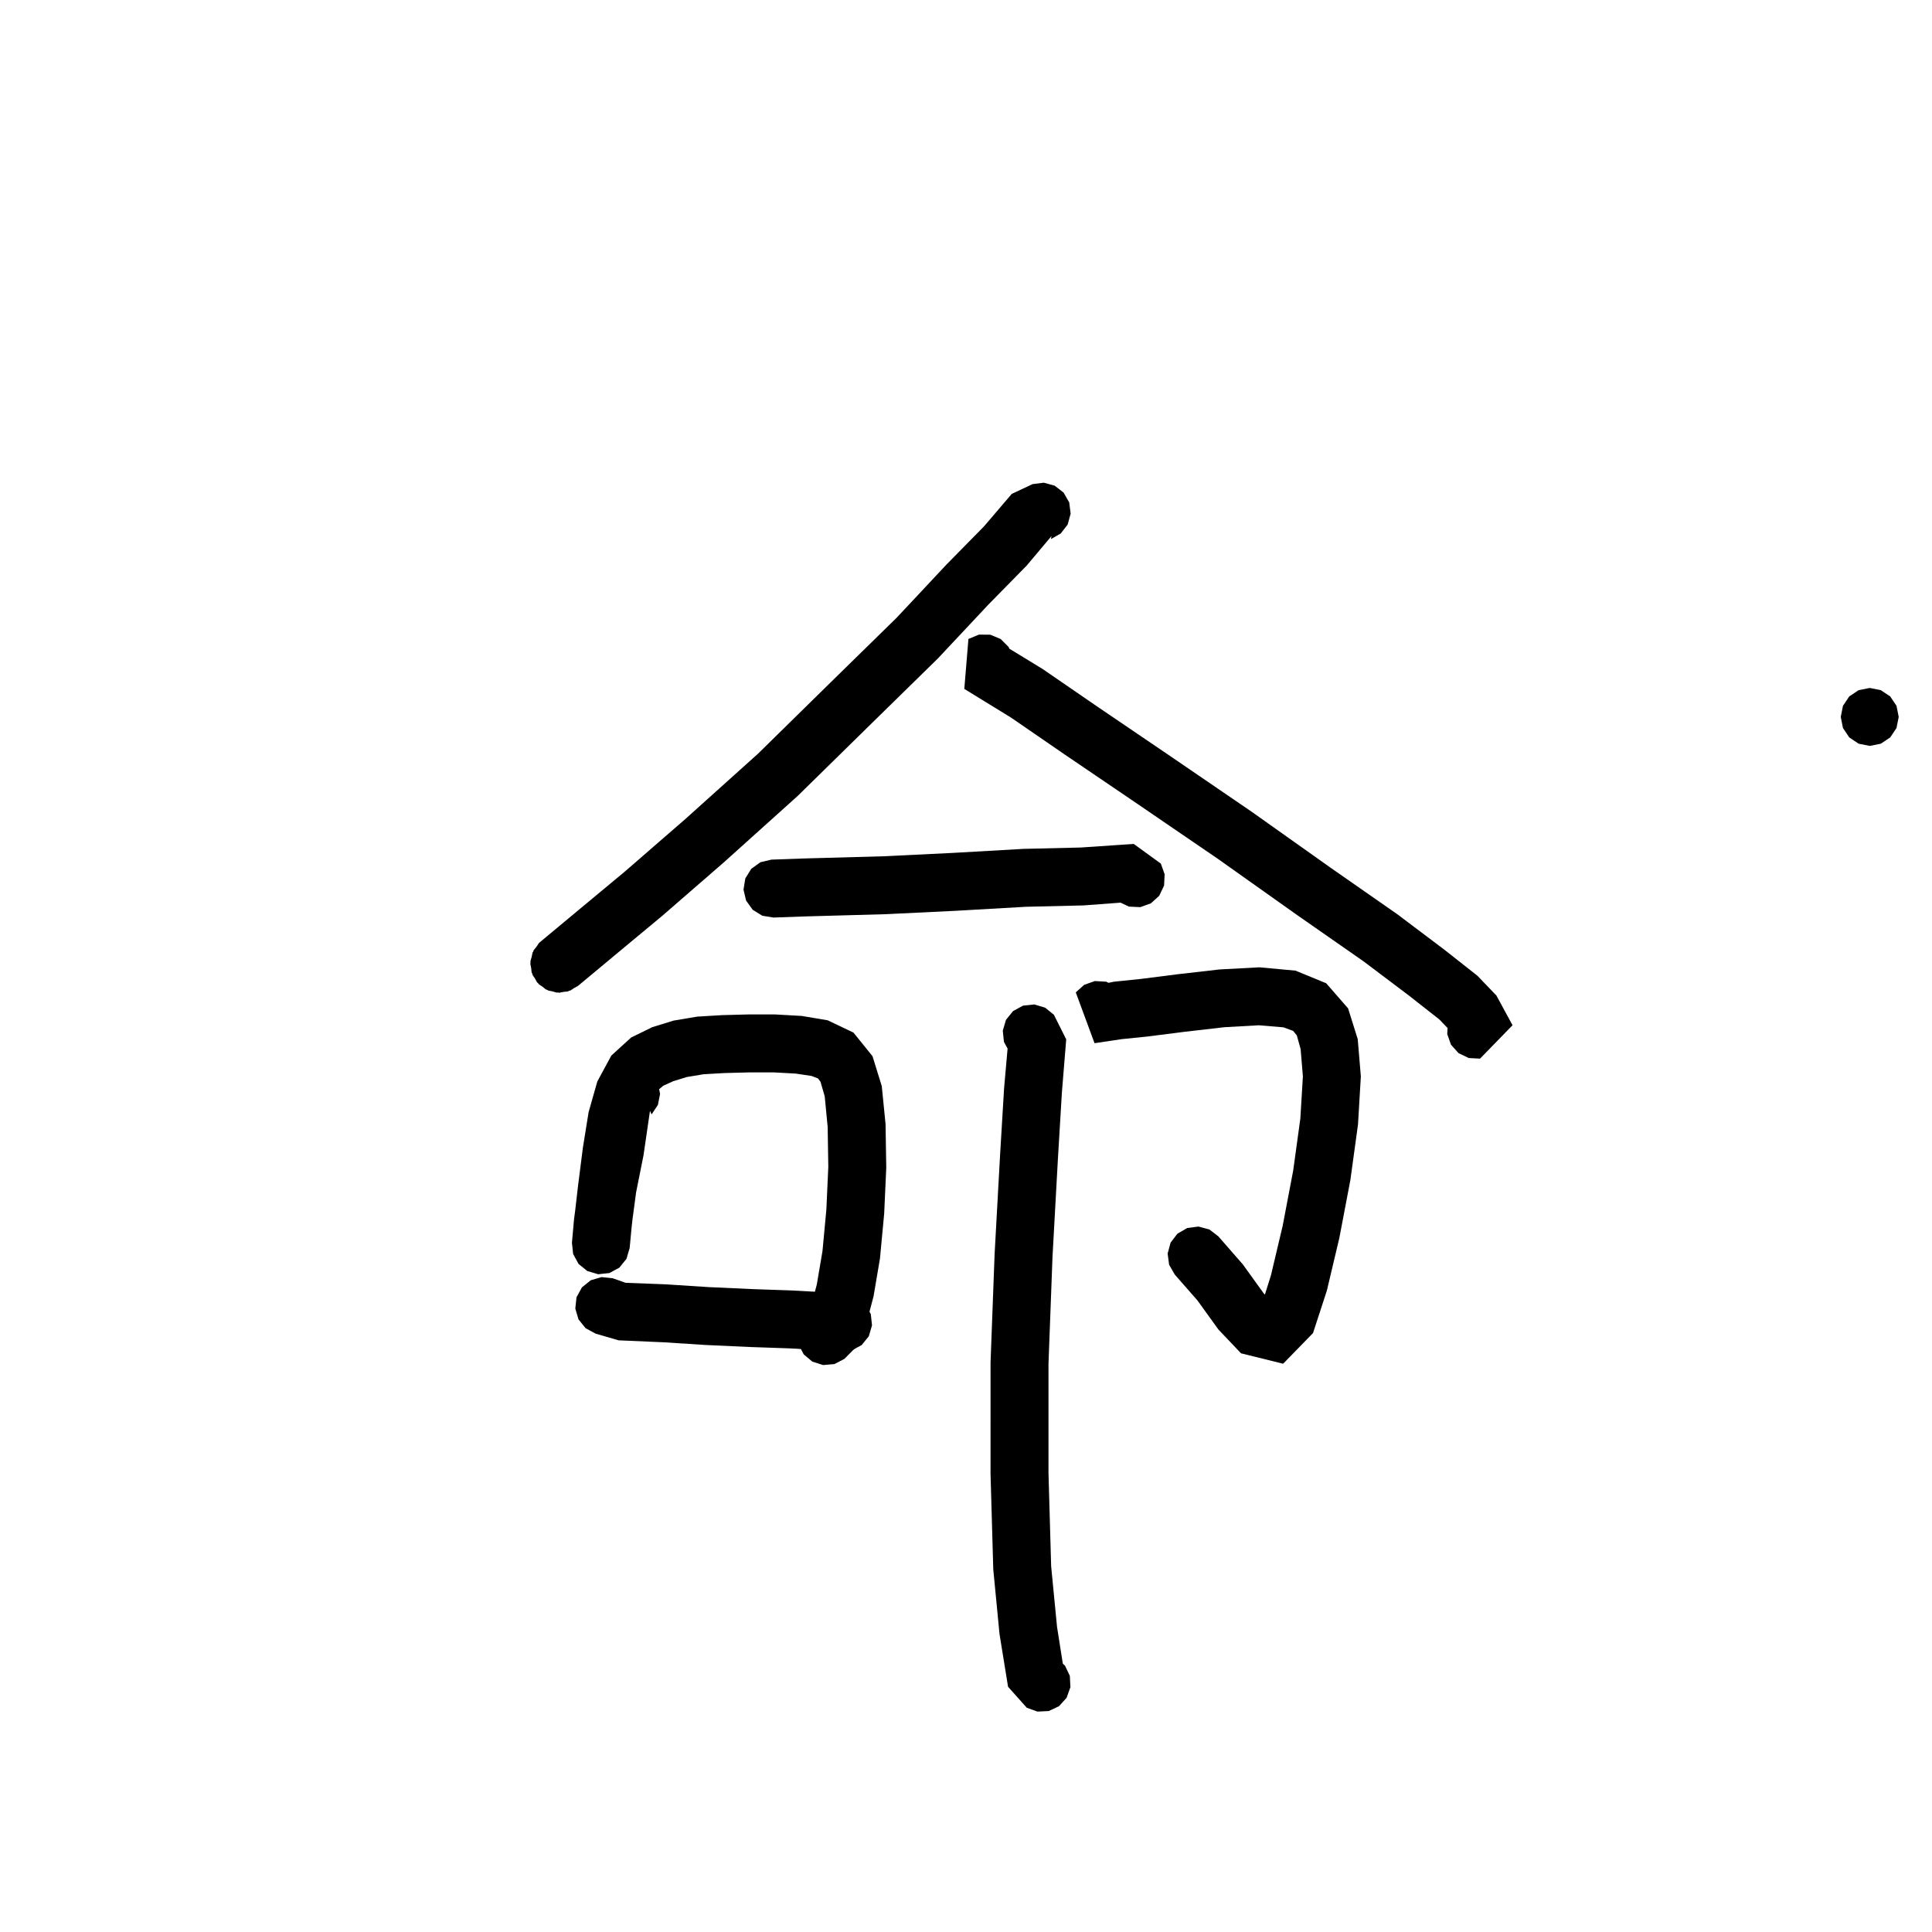
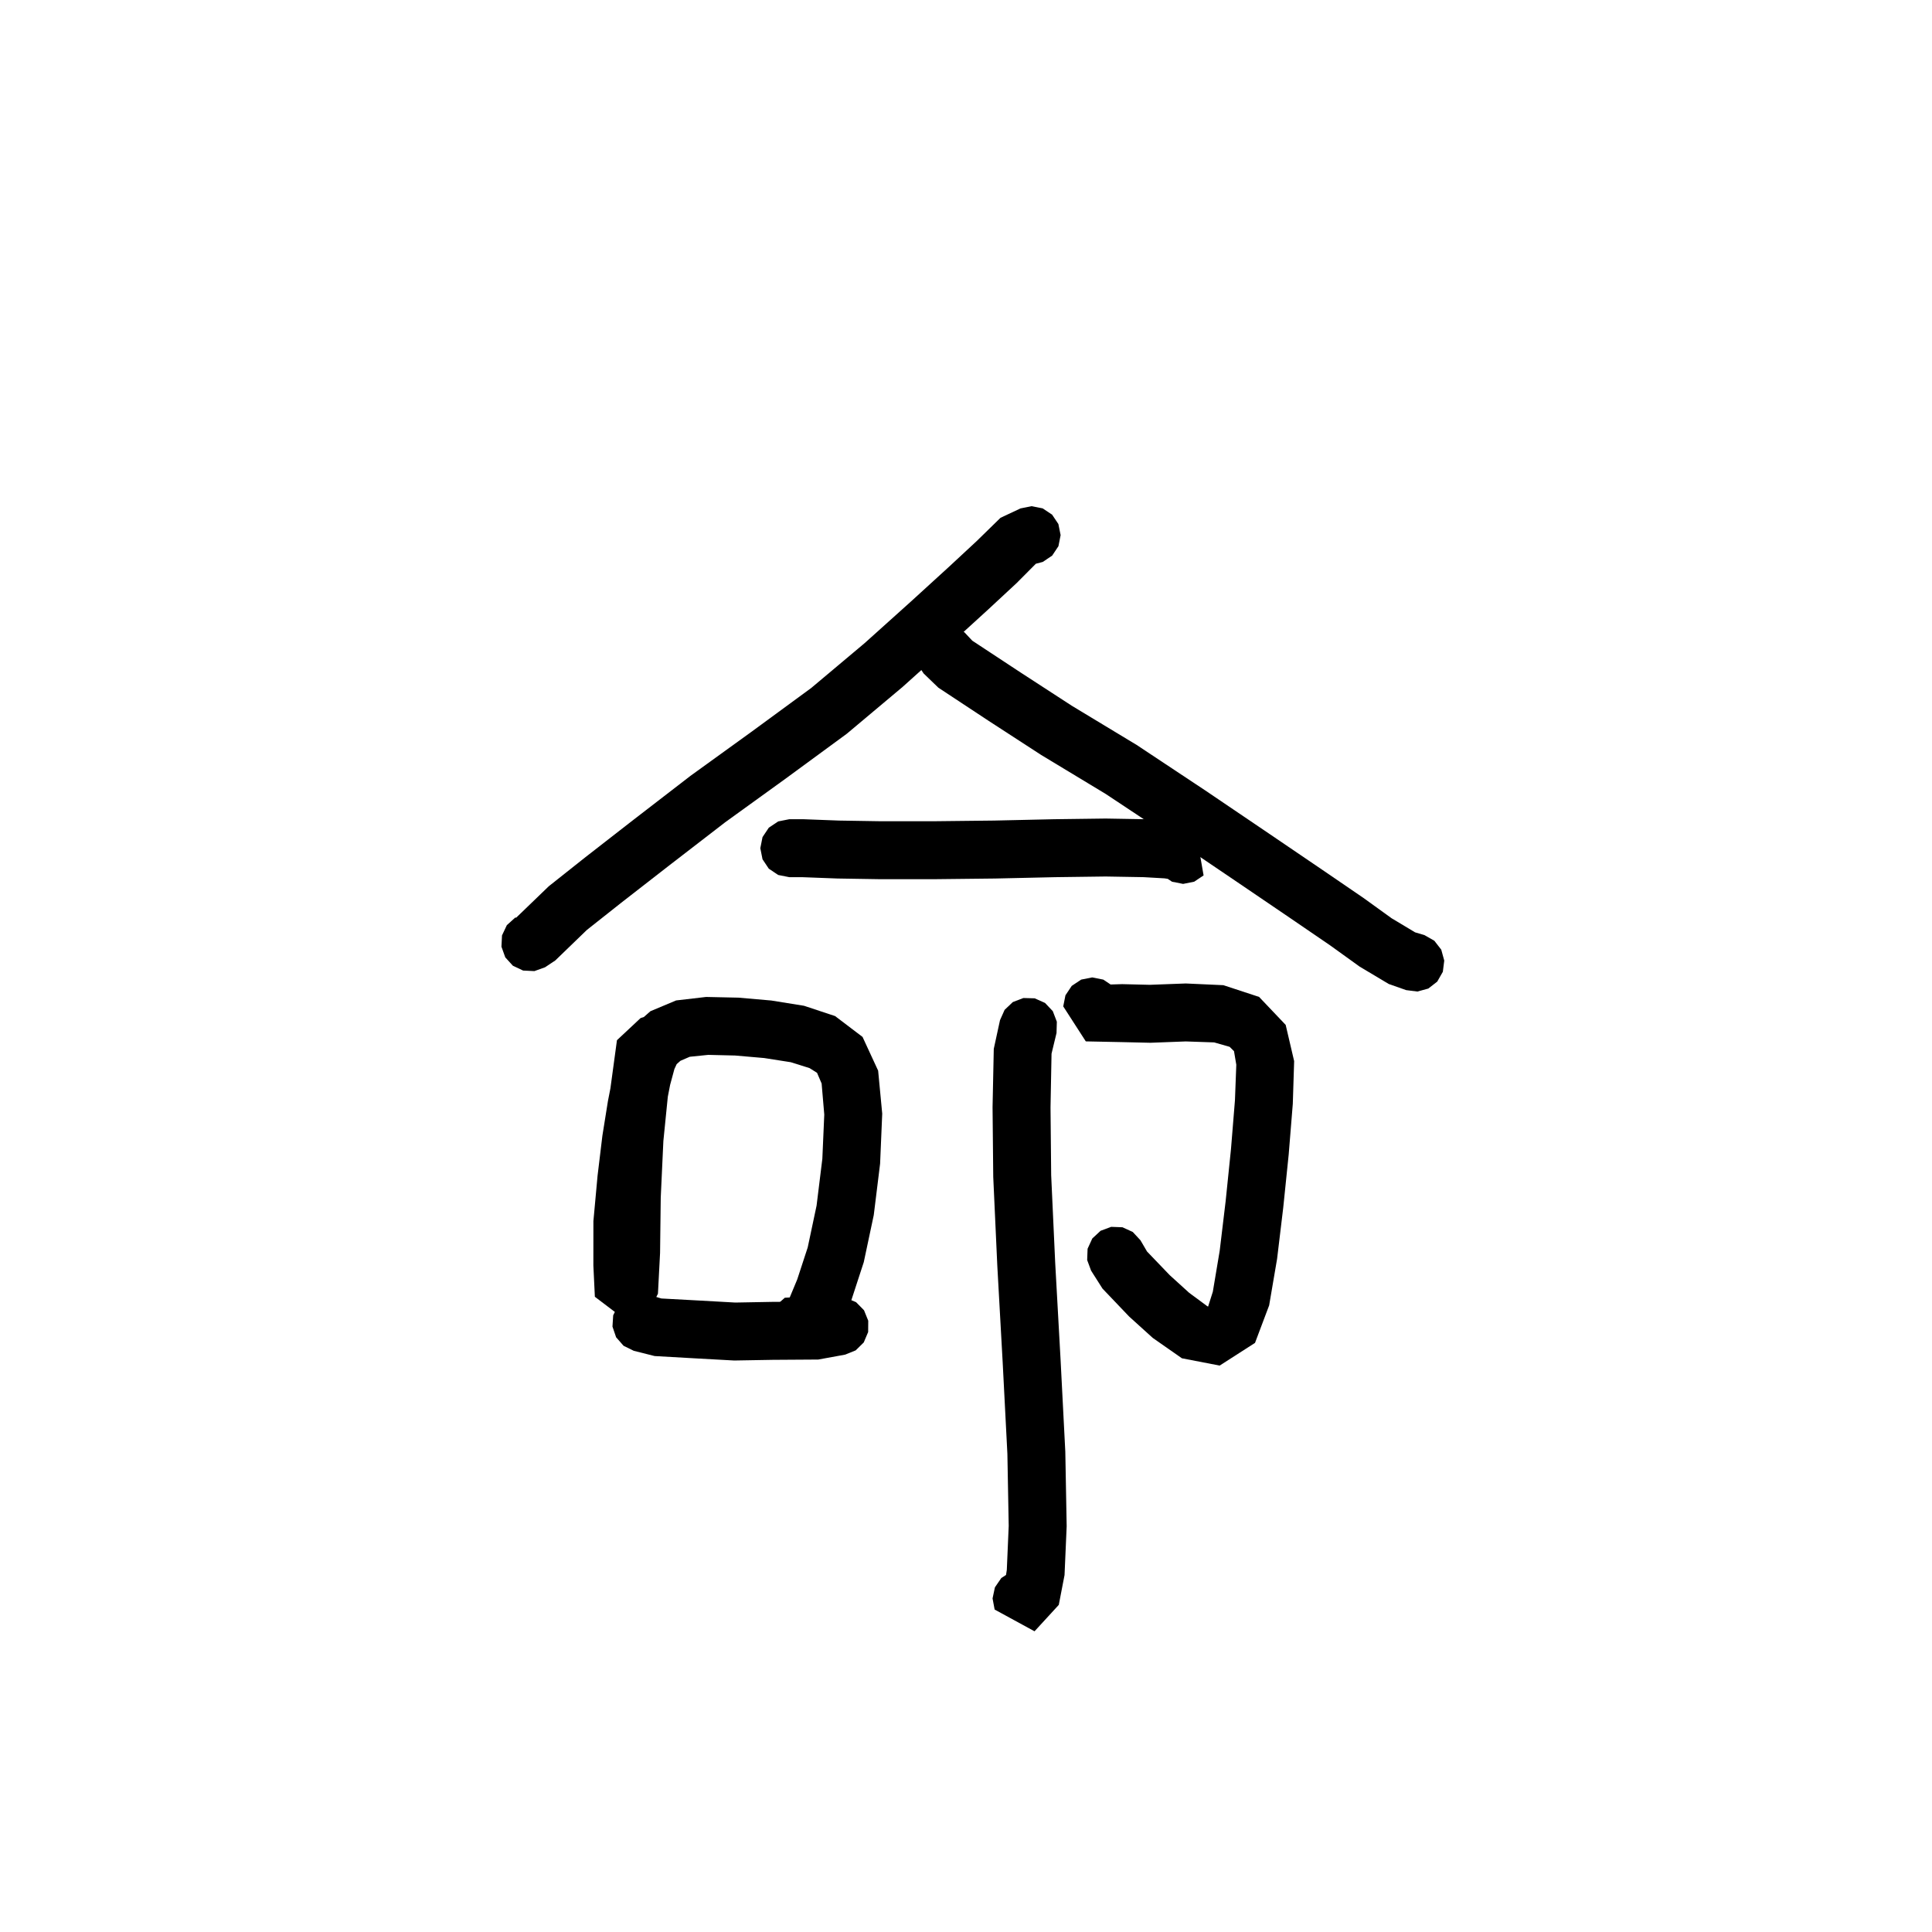
<svg xmlns="http://www.w3.org/2000/svg" viewBox="0 0 300 300" width="300" height="300">
-   <path d="M 160.337 75.173 L 157.102 76.694 L 152.807 81.723 L 147.009 87.622 L 139.212 95.94 L 129.131 105.812 L 117.701 117.036 L 106.408 127.188 L 96.959 135.391 L 90.206 141 L 83.968 146.193 L 82.863 147.558 L 82.365 149.242 L 82.55 150.988 L 83.388 152.53 L 84.753 153.635 L 86.437 154.133 L 88.183 153.949 L 89.726 153.11 L 95.961 147.92 L 102.798 142.24 L 112.373 133.927 L 123.867 123.591 L 135.433 112.237 L 145.631 102.248 L 153.514 93.842 L 159.423 87.824 L 163.281 83.237 L 163.183 83.712 L 164.708 82.842 L 165.785 81.455 L 166.248 79.762 L 166.029 78.019 L 165.159 76.494 L 163.772 75.418 L 162.079 74.954 Z M 90.029 152.834 L 90.203 152.659 L 91.178 151.199 L 91.521 149.477 L 91.178 147.755 L 90.203 146.295 L 88.743 145.32 L 87.021 144.977 L 85.299 145.32 L 83.839 146.295 L 83.665 146.47 L 82.689 147.929 L 82.347 149.652 L 82.689 151.374 L 83.665 152.834 L 85.125 153.809 L 86.847 154.152 L 88.569 153.809 Z" fill="black" fill-rule="nonzero" />
-   <path d="M 150.378 99.217 L 149.736 106.972 L 156.999 111.433 L 165.285 117.131 L 176.683 124.869 L 189.188 133.414 L 201.4 142.077 L 211.708 149.261 L 218.811 154.616 L 223.507 158.305 L 225.376 160.26 L 225.935 160.314 L 228.545 155.476 L 226.888 156.058 L 225.581 157.23 L 224.822 158.814 L 224.726 160.567 L 225.309 162.223 L 226.481 163.53 L 228.064 164.29 L 229.818 164.385 L 234.866 159.198 L 232.359 154.583 L 229.42 151.52 L 224.29 147.475 L 216.968 141.958 L 206.579 134.717 L 194.331 126.028 L 181.75 117.431 L 170.359 109.698 L 161.921 103.898 L 154.967 99.648 L 155.371 106.706 L 156.614 105.466 L 157.287 103.844 L 157.289 102.088 L 156.619 100.466 L 155.379 99.223 L 153.757 98.549 L 152.001 98.547 Z" fill="black" fill-rule="nonzero" />
-   <path d="M 120.108 142.476 L 124.96 142.303 L 137.572 141.953 L 148.408 141.428 L 159.336 140.803 L 168.237 140.593 L 175.702 140.037 L 172.535 138.726 L 173.715 140.027 L 175.302 140.777 L 177.056 140.862 L 178.709 140.27 L 180.009 139.09 L 180.759 137.503 L 180.845 135.749 L 180.252 134.096 L 176.04 131.043 L 167.825 131.602 L 158.957 131.811 L 147.933 132.44 L 137.236 132.96 L 124.691 133.307 L 119.787 133.482 L 118.078 133.886 L 116.654 134.913 L 115.731 136.406 L 115.451 138.14 L 115.854 139.848 L 116.881 141.273 L 118.375 142.195 Z" fill="black" fill-rule="nonzero" />
-   <path d="M 294.831 111.324 L 294.488 109.602 L 293.513 108.142 L 292.053 107.167 L 290.331 106.824 L 288.609 107.167 L 287.149 108.142 L 286.174 109.602 L 285.831 111.324 L 286.174 113.046 L 287.149 114.506 L 288.609 115.481 L 290.331 115.824 L 292.053 115.481 L 293.513 114.506 L 294.488 113.046 Z" fill="black" fill-rule="nonzero" />
-   <path d="M 94.815 166.679 L 92.276 170.018 L 91.053 177.877 L 89.9 183.644 L 89.136 189.306 L 88.81 192.984 L 89 194.73 L 89.843 196.27 L 91.212 197.37 L 92.897 197.862 L 94.643 197.673 L 96.183 196.829 L 97.283 195.461 L 97.775 193.775 L 98.076 190.346 L 98.776 185.137 L 99.922 179.406 L 100.93 172.491 L 101.178 173.043 L 102.154 171.583 L 102.497 169.861 L 102.154 168.139 L 101.178 166.679 L 99.719 165.703 L 97.997 165.361 L 96.274 165.703 Z M 97.773 193.8 L 98.081 190.514 L 98.701 185.142 L 99.42 179.487 L 100.202 174.563 L 101.146 171.175 L 102.11 169.333 L 103.001 168.587 L 104.536 167.889 L 106.645 167.241 L 109.252 166.808 L 112.504 166.622 L 116.348 166.521 L 120.14 166.519 L 123.557 166.706 L 126.008 167.073 L 127.017 167.459 L 127.406 167.975 L 128.061 170.234 L 128.52 175.012 L 128.619 181.184 L 128.316 187.843 L 127.714 194.271 L 126.83 199.472 L 126.011 202.563 L 125.253 204.599 L 125.499 203.977 L 124.368 205.321 L 123.838 206.994 L 123.988 208.744 L 124.796 210.302 L 126.139 211.433 L 127.813 211.964 L 129.563 211.813 L 131.121 211.005 L 133.109 208.99 L 134.581 205.311 L 135.644 201.295 L 136.641 195.415 L 137.294 188.464 L 137.618 181.325 L 137.508 174.535 L 136.921 168.651 L 135.486 164.011 L 132.53 160.346 L 128.522 158.432 L 124.492 157.754 L 120.383 157.523 L 116.23 157.521 L 112.13 157.629 L 108.274 157.861 L 104.61 158.474 L 101.283 159.498 L 98.009 161.099 L 94.929 163.907 L 92.756 167.919 L 91.401 172.684 L 90.51 178.214 L 89.766 184.057 L 89.132 189.555 L 88.812 192.96 L 88.993 194.706 L 89.828 196.251 L 91.19 197.358 L 92.873 197.86 L 94.619 197.68 L 96.164 196.845 L 97.271 195.482 Z" fill="black" fill-rule="nonzero" />
-   <path d="M 92.473 207.083 L 96.063 208.126 L 103.09 208.431 L 109.563 208.849 L 116.526 209.165 L 122.566 209.373 L 128.719 209.717 L 130.516 209.882 L 132.262 209.697 L 133.804 208.858 L 134.908 207.492 L 135.405 205.808 L 135.22 204.062 L 134.38 202.52 L 133.015 201.416 L 131.331 200.919 L 129.295 200.736 L 122.974 200.383 L 116.889 200.173 L 110.054 199.862 L 103.565 199.444 L 97.143 199.191 L 95.158 198.492 L 93.412 198.306 L 91.727 198.801 L 90.361 199.904 L 89.52 201.445 L 89.333 203.191 L 89.829 204.875 L 90.932 206.242 Z" fill="black" fill-rule="nonzero" />
-   <path d="M 167.045 154.094 L 169.961 161.988 L 174.17 161.359 L 178.171 160.95 L 183.936 160.217 L 190.16 159.501 L 195.478 159.204 L 199.288 159.523 L 200.797 160.073 L 201.368 160.775 L 201.959 162.892 L 202.312 167.143 L 201.917 173.69 L 200.804 181.778 L 199.17 190.354 L 197.348 198.049 L 195.733 203.178 L 196.399 203.222 L 198.13 202.959 L 196.209 200.807 L 192.982 196.328 L 189.188 191.984 L 187.796 190.914 L 186.101 190.458 L 184.36 190.685 L 182.838 191.561 L 181.768 192.953 L 181.311 194.648 L 181.539 196.389 L 182.415 197.911 L 185.938 201.93 L 189.191 206.441 L 192.706 210.142 L 199.245 211.76 L 203.884 206.996 L 206.031 200.417 L 207.973 192.225 L 209.684 183.24 L 210.87 174.603 L 211.312 167.143 L 210.828 161.359 L 209.329 156.577 L 205.928 152.679 L 201.165 150.721 L 195.568 150.204 L 189.387 150.534 L 182.858 151.282 L 177.125 152.011 L 172.973 152.439 L 170.283 152.994 L 174.245 159.494 L 175.004 157.911 L 175.099 156.158 L 174.517 154.502 L 173.345 153.194 L 171.761 152.435 L 170.008 152.34 L 168.352 152.922 Z" fill="black" fill-rule="nonzero" />
-   <path d="M 156.735 163.334 L 156.564 161.604 L 155.912 169.022 L 155.281 179.534 L 154.442 194.741 L 153.811 211.589 L 153.81 228.875 L 154.235 243.7 L 155.203 253.727 L 156.53 261.919 L 159.444 265.183 L 161.097 265.775 L 162.851 265.69 L 164.439 264.94 L 165.618 263.639 L 166.211 261.986 L 166.125 260.233 L 165.375 258.645 L 164.075 257.465 L 165.247 259.684 L 164.135 252.615 L 163.221 243.199 L 162.81 228.756 L 162.809 211.756 L 163.433 195.154 L 164.266 180.048 L 164.89 169.654 L 165.561 161.392 L 163.649 157.572 L 162.283 156.468 L 160.599 155.971 L 158.853 156.157 L 157.311 156.996 L 156.207 158.362 L 155.71 160.046 L 155.895 161.792 Z" fill="black" fill-rule="nonzero" />
+   <path d="M 158.461 78.947 L 155.357 80.405 L 151.648 84.028 L 147.321 88.046 L 141.389 93.458 L 134.248 99.875 L 125.953 106.841 L 116.673 113.644 L 107.223 120.469 L 98.482 127.208 L 90.934 133.079 L 85.209 137.622 L 80.158 142.492 L 80.002 142.483 L 78.701 143.662 L 77.951 145.25 L 77.866 147.004 L 78.458 148.657 L 79.638 149.957 L 81.226 150.707 L 82.979 150.792 L 84.632 150.2 L 86.218 149.146 L 91.132 144.398 L 96.487 140.162 L 103.992 134.325 L 112.603 127.684 L 121.969 120.921 L 131.504 113.925 L 140.142 106.676 L 147.427 100.131 L 153.411 94.672 L 157.864 90.537 L 160.845 87.539 L 161.922 87.255 L 163.38 86.276 L 164.353 84.814 L 164.692 83.092 L 164.345 81.37 L 163.367 79.912 L 161.905 78.94 L 160.182 78.601 Z" fill="black" fill-rule="nonzero" />
+   <path d="M 143.421 104.576 L 145.71 106.784 L 153.547 111.954 L 161.676 117.232 L 171.683 123.277 L 182.147 130.219 L 192.161 137 L 200.306 142.534 L 206.533 146.789 L 211.121 150.093 L 215.643 152.792 L 218.35 153.746 L 220.093 153.966 L 221.786 153.502 L 223.173 152.426 L 224.043 150.9 L 224.262 149.158 L 223.798 147.465 L 222.722 146.078 L 221.197 145.208 L 219.723 144.769 L 216.092 142.59 L 211.69 139.413 L 205.373 135.096 L 197.212 129.551 L 187.156 122.742 L 176.505 115.678 L 166.442 109.597 L 158.474 104.422 L 150.98 99.488 L 149.785 98.212 L 148.325 97.236 L 146.603 96.894 L 144.881 97.236 L 143.421 98.212 L 142.445 99.672 L 142.103 101.394 L 142.445 103.116 Z" fill="black" fill-rule="nonzero" />
+   <path d="M 122.561 136.207 L 124.528 136.206 L 130.074 136.415 L 136.641 136.521 L 145.061 136.521 L 154.518 136.416 L 163.827 136.207 L 171.69 136.103 L 177.606 136.205 L 180.812 136.389 L 182.581 136.654 L 180.529 129.571 L 179.553 131.031 L 179.211 132.753 L 179.553 134.475 L 180.529 135.935 L 181.989 136.91 L 183.711 137.253 L 185.433 136.91 L 186.893 135.935 L 185.538 128.154 L 181.801 127.444 L 177.899 127.21 L 171.69 127.103 L 163.664 127.208 L 154.367 127.417 L 145.008 127.521 L 136.704 127.521 L 130.309 127.418 L 124.775 127.209 L 122.561 127.207 L 120.839 127.55 L 119.379 128.525 L 118.404 129.985 L 118.061 131.707 L 118.404 133.429 L 119.379 134.889 L 120.839 135.865 Z" fill="black" fill-rule="nonzero" />
+   <path d="M 99.47 158.087 L 95.801 161.523 L 94.779 169.045 L 94.03 176.548 L 93.603 185.72 L 93.498 194.297 L 93.201 200.086 L 95.252 198.553 L 101.324 200.451 L 101.137 196.326 L 101.133 190.036 L 101.74 183.504 L 102.454 177.588 L 103.265 172.521 L 104.056 168.459 L 104.719 166.005 L 105.075 165.237 L 105.656 164.722 L 107.103 164.095 L 109.977 163.8 L 114.158 163.901 L 118.67 164.293 L 122.788 164.939 L 125.696 165.85 L 126.867 166.584 L 127.581 168.245 L 127.992 173.069 L 127.693 179.937 L 126.797 187.21 L 125.421 193.7 L 123.791 198.678 L 122.628 201.469 L 121.862 201.514 L 120.547 202.677 L 119.777 204.255 L 119.67 206.008 L 120.242 207.668 L 121.406 208.983 L 122.984 209.753 L 124.736 209.86 L 126.396 209.288 L 129.811 206.893 L 132.202 201.879 L 134.126 195.987 L 135.677 188.679 L 136.662 180.69 L 136.991 172.925 L 136.357 166.25 L 133.934 161.012 L 129.67 157.774 L 124.843 156.176 L 119.762 155.359 L 114.657 154.915 L 109.64 154.806 L 104.987 155.347 L 100.999 157.02 L 98.027 159.641 L 96.292 162.845 L 95.282 166.454 L 94.401 170.963 L 93.539 176.35 L 92.79 182.558 L 92.143 189.615 L 92.138 196.496 L 92.37 201.361 L 99.277 206.603 L 102.165 200.89 L 102.495 194.554 L 102.599 185.988 L 103.008 177.181 L 103.723 170.049 L 104.374 164.261 L 103.84 165.955 L 105.179 164.819 L 105.982 163.257 L 106.126 161.507 L 105.589 159.836 L 104.453 158.496 L 102.891 157.694 L 101.141 157.55 Z" fill="black" fill-rule="nonzero" />
+   <path d="M 98.405 209.749 L 101.652 210.567 L 108.2 210.939 L 114.012 211.259 L 119.997 211.155 L 127.056 211.109 L 131.243 210.344 L 132.87 209.685 L 134.122 208.454 L 134.807 206.837 L 134.821 205.081 L 134.163 203.454 L 132.931 202.202 L 131.314 201.517 L 129.559 201.503 L 126.428 202.131 L 119.898 202.155 L 114.176 202.26 L 108.699 201.953 L 102.703 201.628 L 100.724 201.053 L 98.972 200.94 L 97.31 201.506 L 95.991 202.666 L 95.216 204.241 L 95.104 205.993 L 95.67 207.655 L 96.829 208.974 Z" fill="black" fill-rule="nonzero" />
+   <path d="M 165.099 156.272 L 168.602 161.705 L 174.146 161.817 L 178.636 161.921 L 184.129 161.713 L 188.536 161.864 L 190.936 162.551 L 191.615 163.223 L 191.972 165.336 L 191.763 170.843 L 191.146 178.437 L 190.318 186.507 L 189.395 194.207 L 188.328 200.575 L 187.388 203.532 L 188.069 203.144 L 187.451 202.815 L 184.653 200.747 L 181.635 198.006 L 178.109 194.332 L 177.09 192.589 L 175.896 191.302 L 174.3 190.57 L 172.546 190.504 L 170.899 191.115 L 169.612 192.31 L 168.88 193.905 L 168.815 195.66 L 169.425 197.306 L 171.195 200.093 L 175.334 204.433 L 179.005 207.755 L 183.525 210.913 L 189.388 212.047 L 194.877 208.524 L 197.073 202.7 L 198.305 195.48 L 199.263 187.5 L 200.108 179.263 L 200.746 171.387 L 200.954 164.769 L 199.639 159.146 L 195.51 154.801 L 189.966 152.979 L 184.129 152.713 L 178.541 152.922 L 174.251 152.817 L 170.597 152.929 L 174.099 156.272 L 173.757 154.55 L 172.781 153.09 L 171.321 152.114 L 169.599 151.772 L 167.877 152.114 L 166.417 153.09 L 165.442 154.55 Z" fill="black" fill-rule="nonzero" />
+   <path d="M 155.281 158.41 L 154.313 162.867 L 154.124 171.935 L 154.23 182.748 L 154.861 196.535 L 155.698 211.6 L 156.426 225.74 L 156.632 236.943 L 156.336 243.786 L 155.976 246.057 L 157.301 244.951 L 162.802 246.587 L 161.844 245.115 L 160.396 244.122 L 158.679 243.758 L 156.952 244.08 L 155.481 245.037 L 154.488 246.485 L 154.124 248.203 L 154.446 249.929 L 160.643 253.307 L 164.408 249.204 L 165.301 244.577 L 165.632 236.994 L 165.42 225.41 L 164.685 211.118 L 163.85 196.078 L 163.226 182.478 L 163.124 171.967 L 163.282 163.614 L 164.057 160.405 L 164.105 158.65 L 163.477 157.01 L 162.27 155.735 L 160.666 155.02 L 158.911 154.972 L 157.271 155.6 L 155.997 156.807 Z" fill="black" fill-rule="nonzero" />
</svg>
